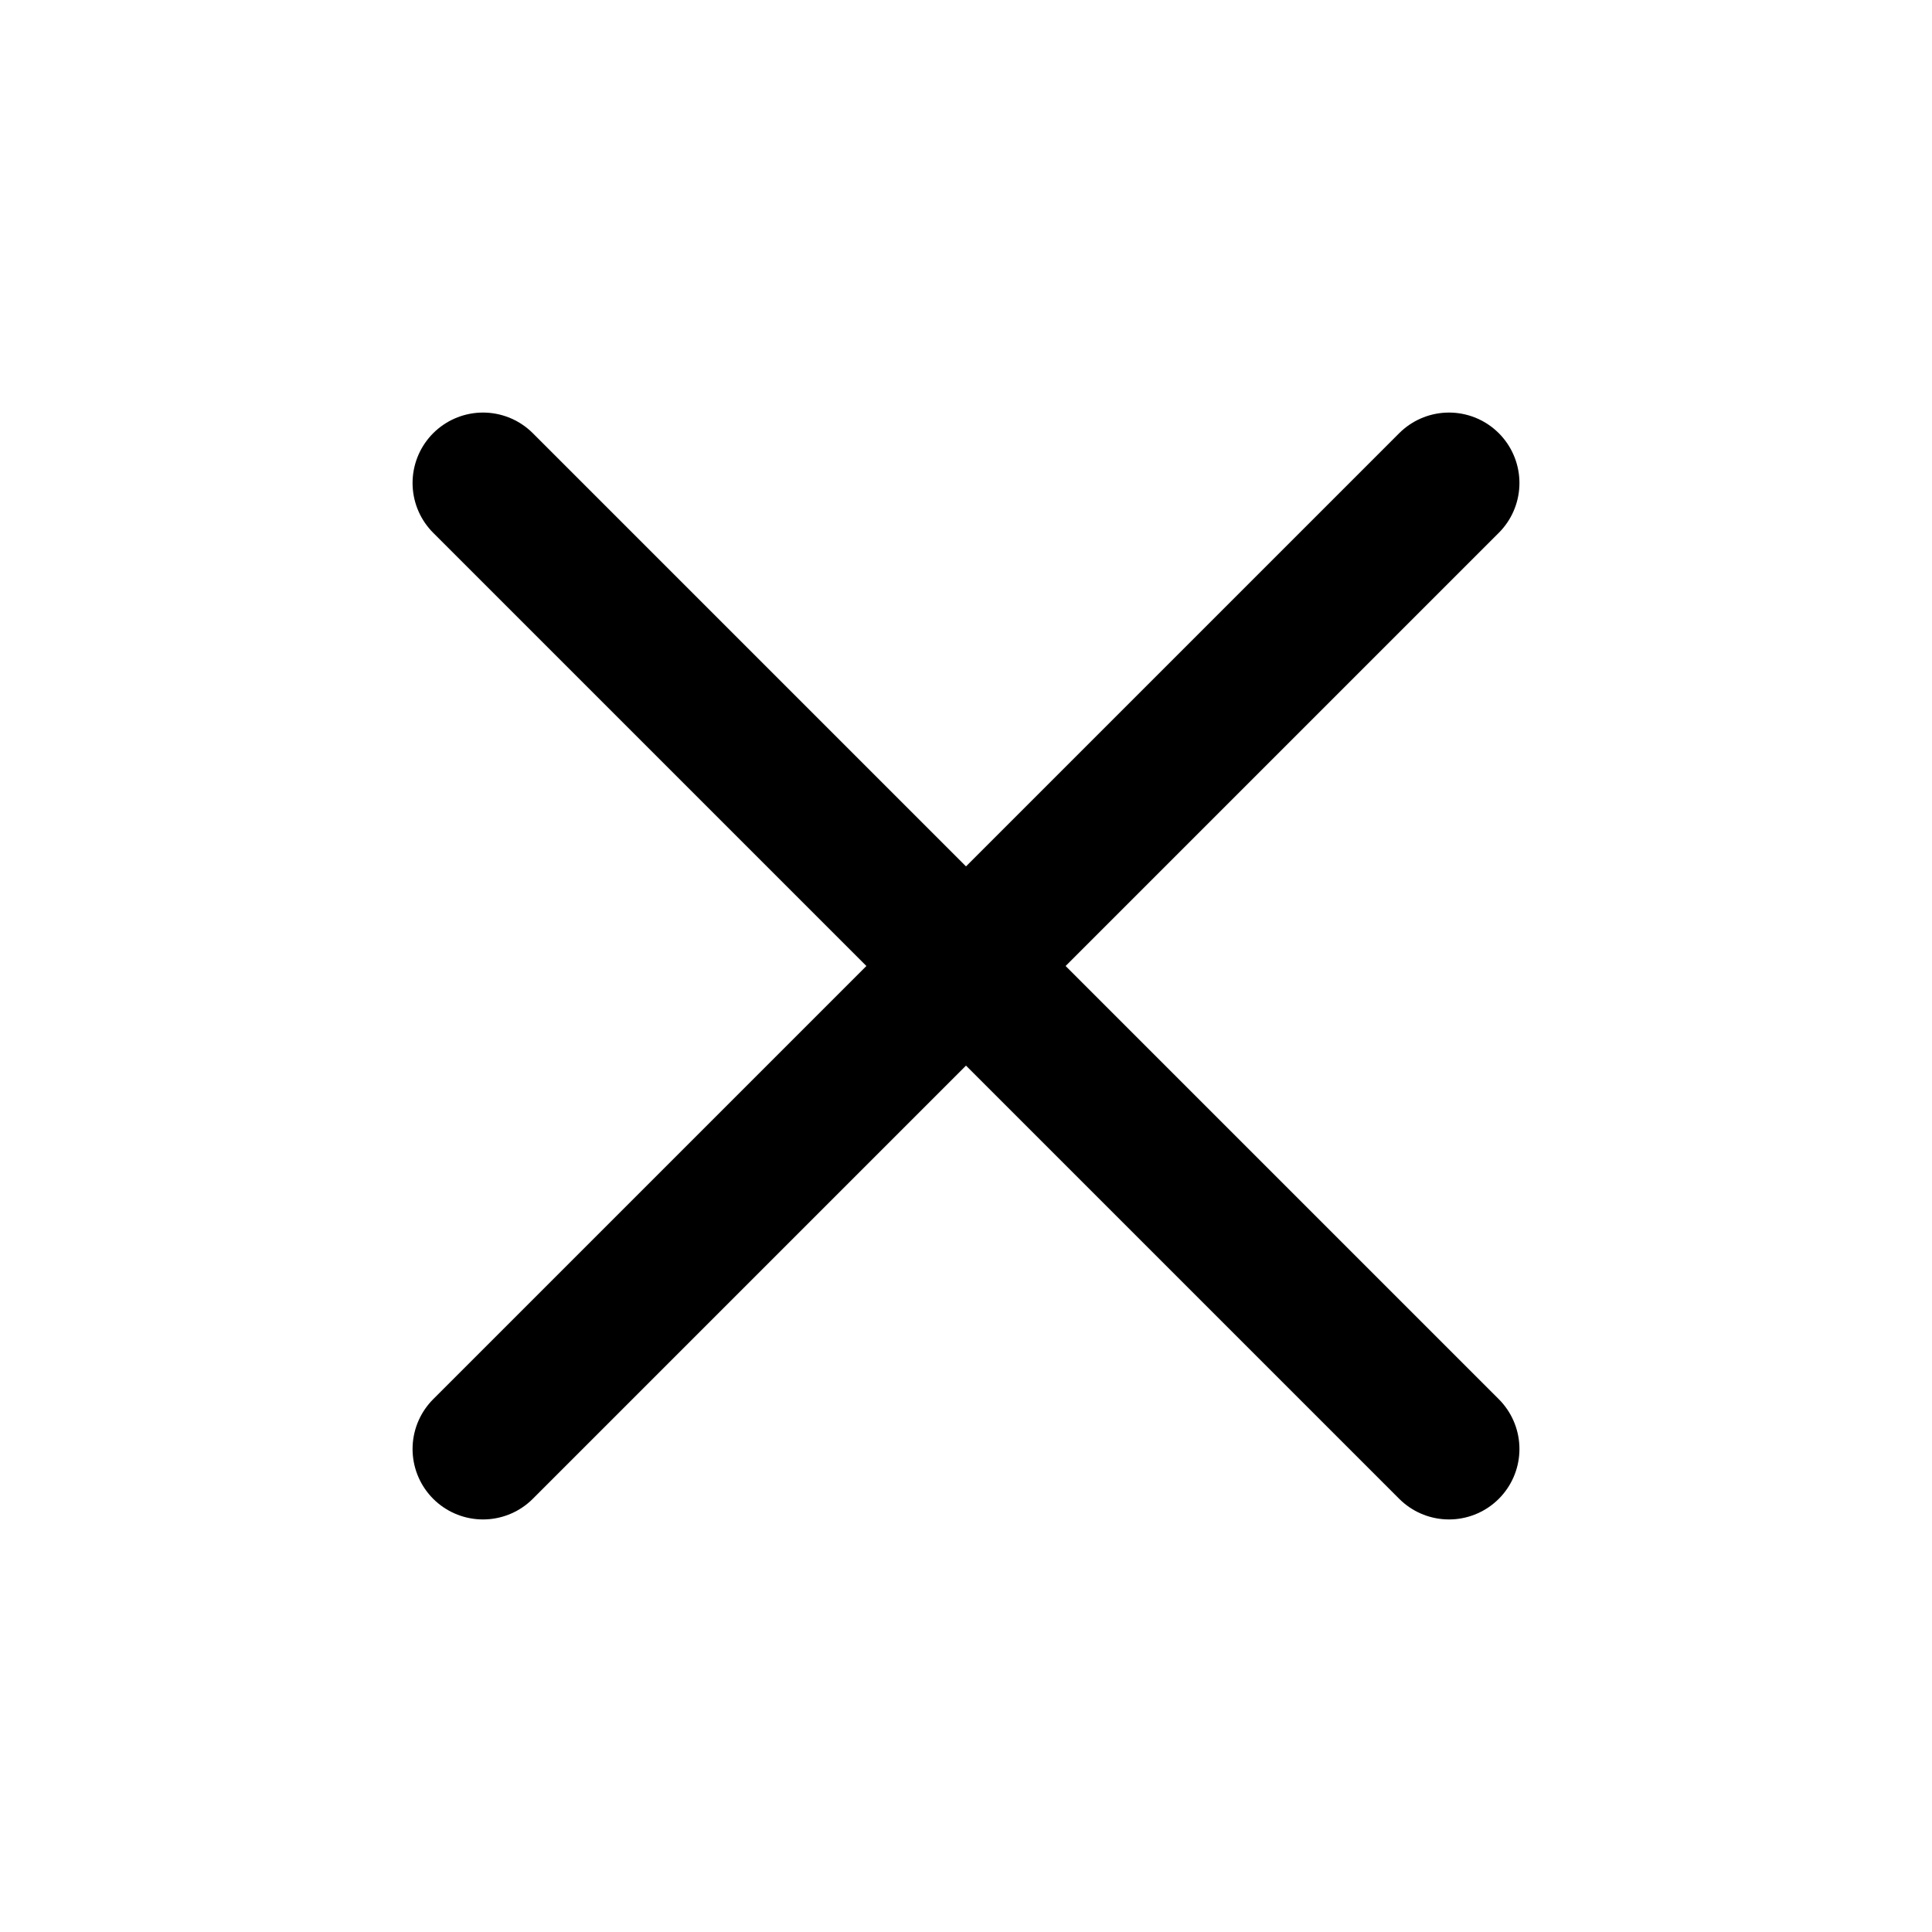
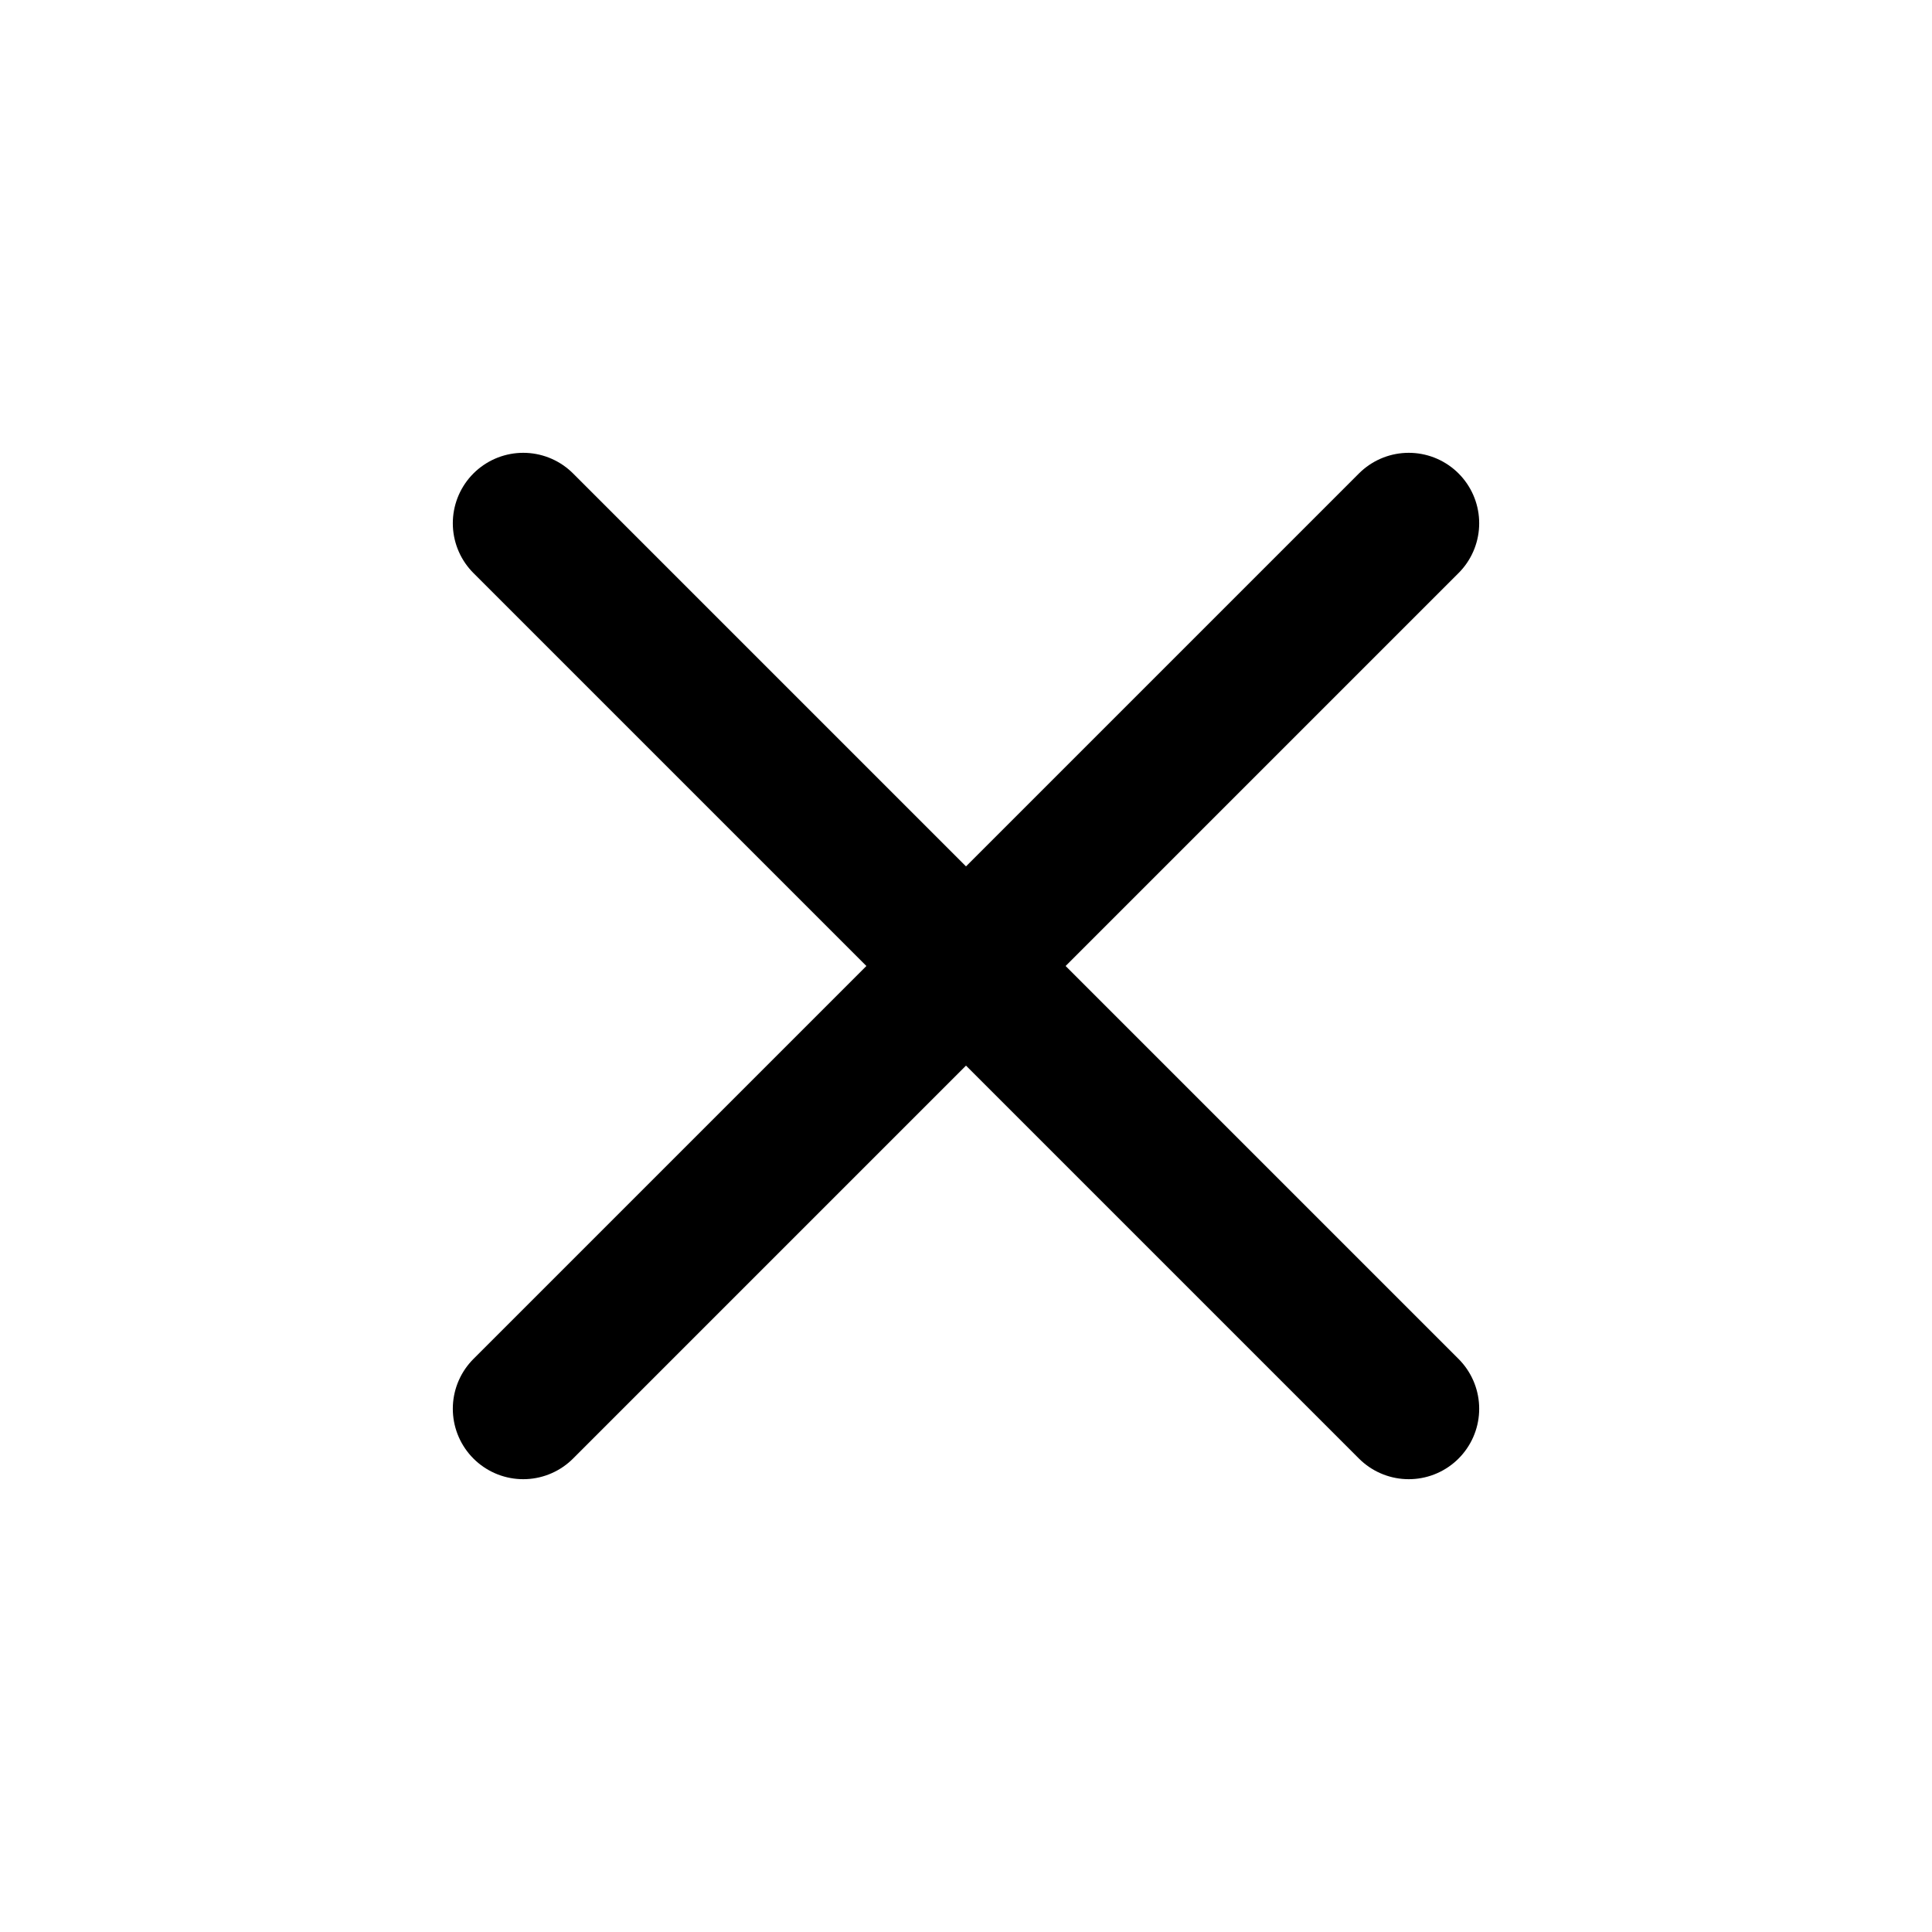
<svg xmlns="http://www.w3.org/2000/svg" viewBox="0 0 24 24" fill="none" stroke="currentColor" stroke-width="1.75" stroke-linecap="round" stroke-linejoin="round">
-   <path d="M18 6 6 18" />
-   <path d="m6 6 12 12" />
+   <path d="M17.5 6.5L6.5 17.5" />
+   <path d="M6.5 6.5L17.5 17.5" />
</svg>
